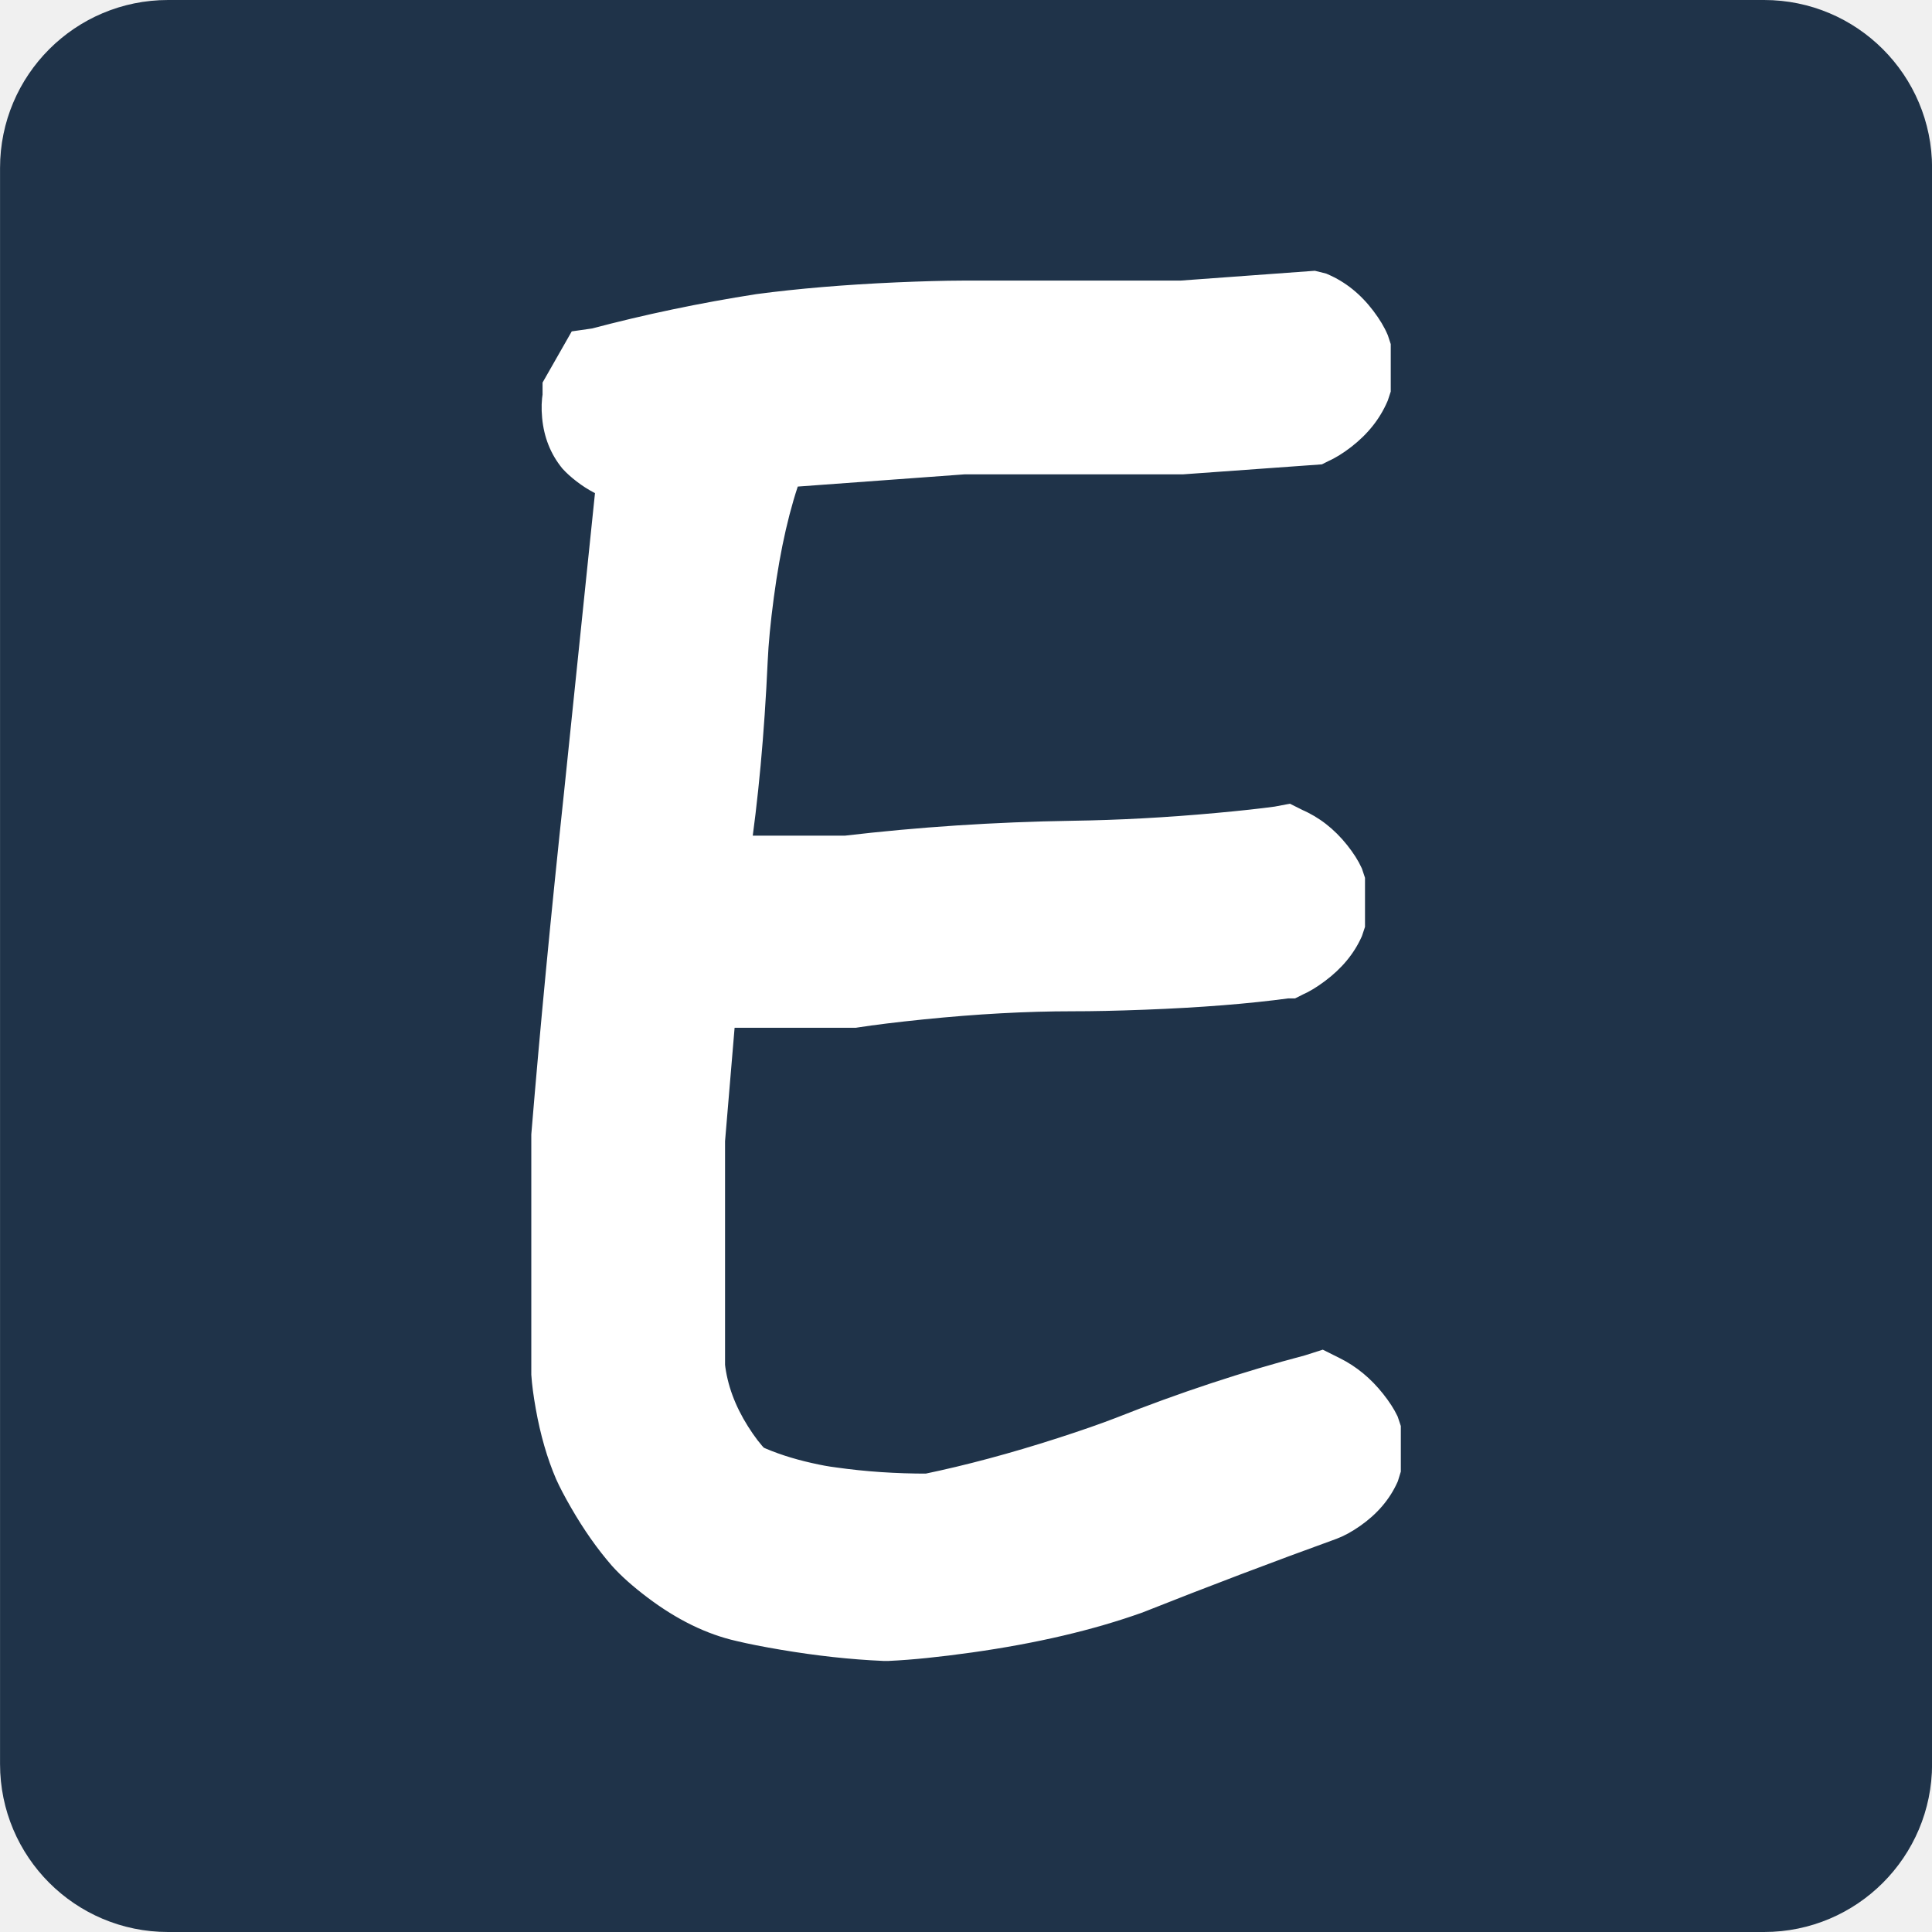
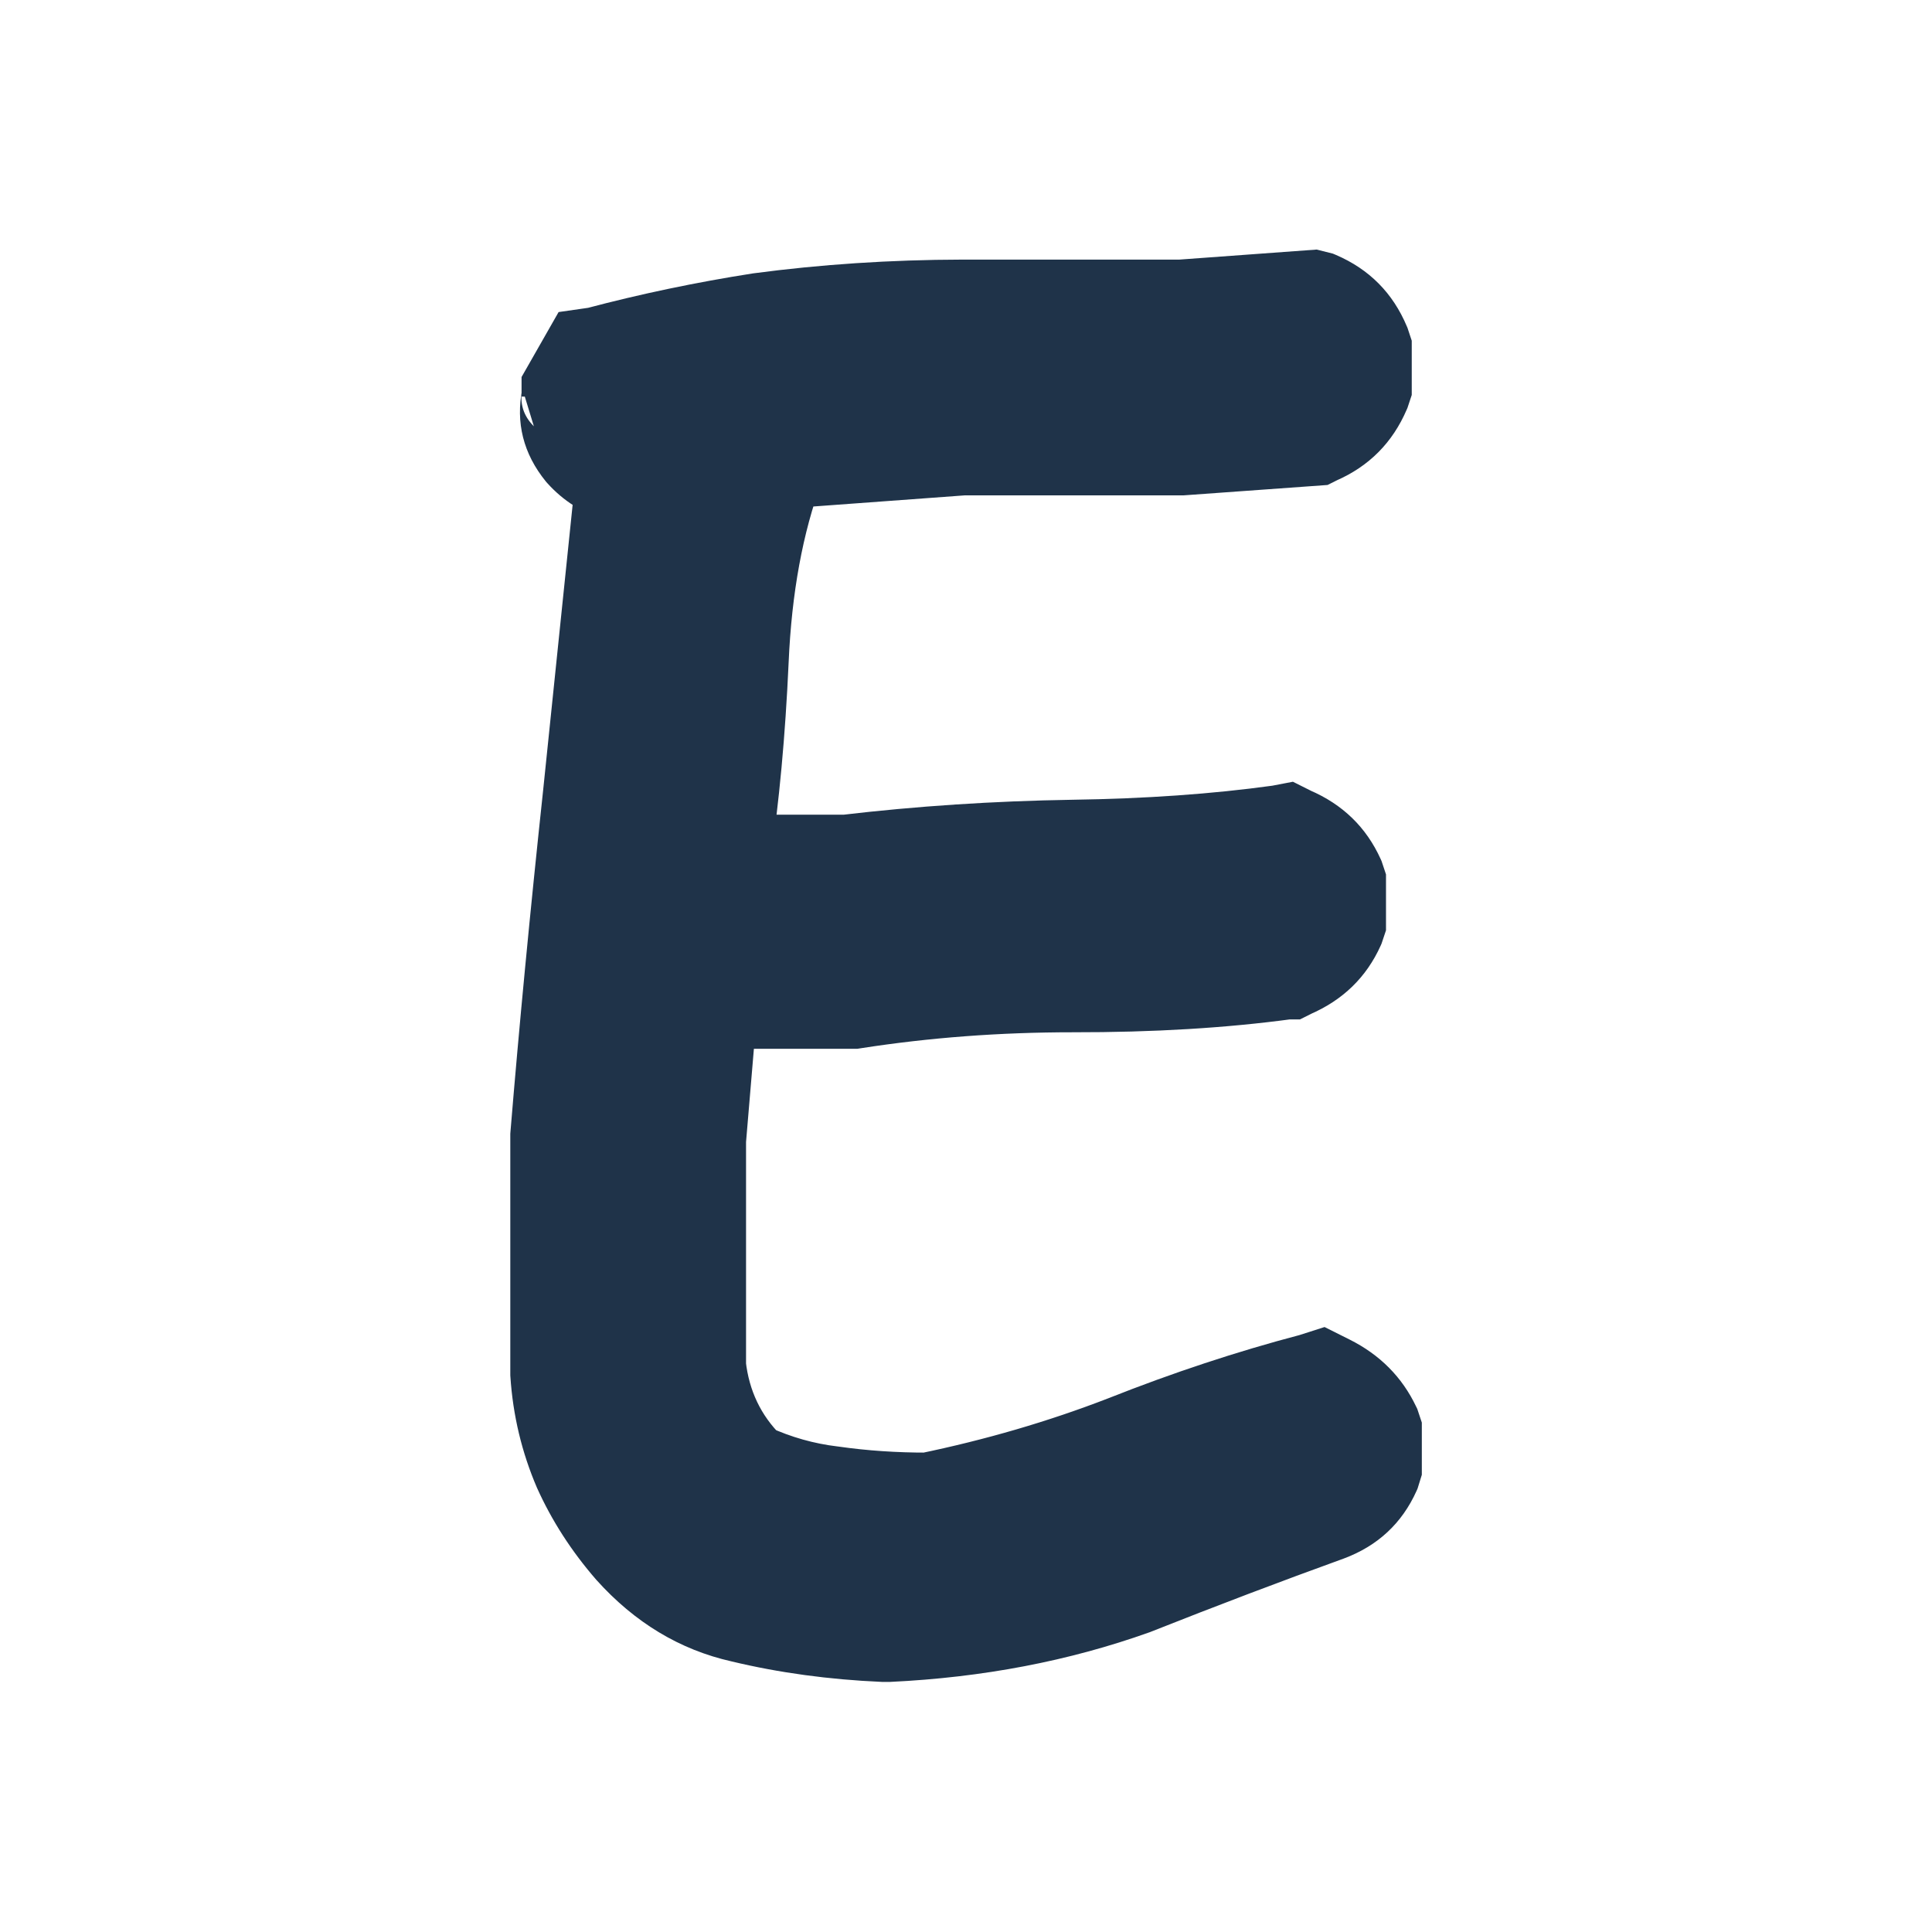
<svg xmlns="http://www.w3.org/2000/svg" xmlns:xlink="http://www.w3.org/1999/xlink" width="46" height="46" viewBox="0 0 46 46" fill="none">
  <g opacity="1" transform="translate(0 0)">
+     <rect fill="#FFFFFF" opacity="1" transform="translate(0 0)" x="0" y="0" width="46" height="46" rx="0" ry="0" />
    <mask id="bg-mask-0" fill="white">
      <use transform="translate(0 0)" xlink:href="#path_0" />
    </mask>
    <g mask="url(#bg-mask-0)">
-       <path id="矩形 1" fill-rule="evenodd" style="fill:#1F3349" opacity="1" d="M4.001 46L42.002 46C44.212 46 46.002 44.21 46.002 42L46.002 4C46.002 1.79 44.212 0 42.002 0L4.001 0C1.791 0 0.001 1.79 0.001 4L0.001 42C0.001 44.21 1.791 46 4.001 46Z" />
-       <path id="文本 3" fill-rule="evenodd" style="fill:#FFFFFF" opacity="1" d="M21.075 39.046L21.037 39.046C19.249 38.968 17.654 38.586 17.654 38.586C16.099 38.236 14.942 36.947 14.942 36.947C14.165 36.053 13.696 35.011 13.696 35.011C13.23 33.923 13.15 32.711 13.15 32.711L13.15 27.076L13.15 27.038C13.46 23.269 13.926 18.921 13.926 18.921C14.353 14.957 14.702 11.417 14.702 11.417C14.158 11.262 13.773 10.832 13.773 10.832C13.267 10.211 13.418 9.443 13.418 9.443L13.418 9.242L13.926 8.35L14.194 8.312C16.098 7.807 18.085 7.498 18.085 7.498C20.417 7.187 22.905 7.181 22.905 7.181L28.109 7.181L31.262 6.951L31.416 6.99C32.231 7.339 32.575 8.159 32.575 8.159L32.613 8.274L32.613 9.242L32.575 9.357C32.225 10.173 31.416 10.526 31.416 10.526L31.339 10.564L28.148 10.794L22.944 10.794L18.631 11.111C17.893 13.092 17.778 15.73 17.778 15.73C17.662 18.294 17.347 20.397 17.347 20.397L20.145 20.397C22.788 20.086 25.541 20.042 25.541 20.042C28.222 20.003 30.438 19.697 30.438 19.697L30.639 19.659L30.793 19.735C31.609 20.085 31.962 20.866 31.962 20.866L32 20.981L32 21.988L31.962 22.102C31.612 22.88 30.793 23.233 30.793 23.233L30.716 23.272L30.639 23.272C28.347 23.583 25.541 23.578 25.541 23.578C22.86 23.578 20.337 23.971 20.337 23.971L20.261 23.971L17.031 23.971L16.763 27.153L16.763 32.52C16.918 33.919 17.893 34.887 17.893 34.887C18.826 35.314 19.829 35.433 19.829 35.433C20.917 35.588 22.091 35.586 22.091 35.586C24.539 35.081 26.748 34.225 26.748 34.225C29.002 33.332 31.214 32.75 31.214 32.75L31.454 32.673L31.684 32.788C32.461 33.176 32.815 33.919 32.815 33.919L32.853 34.034L32.853 34.963L32.815 35.088C32.465 35.865 31.645 36.171 31.645 36.171C29.392 36.987 27.026 37.925 27.026 37.925C24.306 38.896 21.152 39.046 21.152 39.046L21.075 39.046Z" />
-       <path id="文本 3" style="fill:#FFFFFF; opacity:1;" d="M21.075 39.546L21.026 39.546L21.015 39.545L21.026 39.546L21.015 39.545Q19.867 39.495 18.592 39.28Q17.953 39.172 17.537 39.072Q16.467 38.831 15.414 38.034Q14.892 37.64 14.57 37.281L14.57 37.281Q14.047 36.68 13.595 35.894Q13.368 35.501 13.24 35.216L13.24 35.216Q12.922 34.475 12.756 33.541Q12.673 33.075 12.651 32.744L12.65 32.728L12.65 27.076L12.65 27.017L12.651 26.997L12.65 27.017L12.651 26.997Q12.963 23.222 13.429 18.868L14.205 11.366L14.702 11.417L14.565 11.898L14.702 11.417L14.565 11.898Q14.133 11.774 13.729 11.463Q13.528 11.308 13.401 11.167L13.401 11.167L13.392 11.158L13.384 11.148L13.392 11.158L13.384 11.148Q12.973 10.642 12.908 9.952Q12.876 9.61 12.927 9.347L13.418 9.443L12.918 9.443L12.918 9.109L13.613 7.89L14.123 7.817L14.194 8.312L14.066 7.829L14.194 8.312L14.066 7.829Q15.995 7.317 18.008 7.003Q19.498 6.805 21.348 6.723Q22.272 6.683 22.904 6.681L28.109 6.681L28.109 7.181L28.073 6.683L31.306 6.447L31.576 6.514L31.612 6.53L31.576 6.514L31.612 6.53Q32.244 6.801 32.7 7.404Q32.926 7.703 33.036 7.965L33.044 7.983L33.113 8.193L33.113 9.323L33.043 9.535L33.035 9.554L33.043 9.535L33.035 9.554Q32.765 10.183 32.17 10.643Q31.875 10.871 31.615 10.984L31.416 10.526L31.639 10.973L31.474 11.056L28.166 11.294L22.944 11.294L22.944 10.794L22.98 11.293L18.668 11.609L18.631 11.111L19.1 11.285L18.631 11.111L19.1 11.285Q18.658 12.471 18.424 14.229Q18.306 15.114 18.278 15.751L18.278 15.751Q18.16 18.343 17.842 20.471L17.842 20.471L17.347 20.397L17.347 19.897L20.145 19.897L20.145 20.397L20.087 19.9L20.145 20.397L20.087 19.9Q22.755 19.586 25.533 19.542Q27.19 19.518 28.949 19.357Q29.827 19.277 30.37 19.202L30.438 19.697L30.344 19.206L30.712 19.136L31.016 19.288L30.793 19.735L30.989 19.276L30.793 19.735L30.989 19.276Q31.615 19.544 32.074 20.12Q32.303 20.408 32.417 20.66L32.417 20.66L32.428 20.684L32.5 20.9L32.5 22.069L32.428 22.285L32.418 22.308L32.428 22.285L32.418 22.308Q32.146 22.912 31.545 23.36Q31.25 23.581 30.991 23.692L30.793 23.233L31.016 23.681L30.834 23.772L30.639 23.772L30.639 23.272L30.706 23.767L30.639 23.272L30.706 23.767Q29.25 23.965 27.25 24.041Q26.252 24.079 25.54 24.078Q23.891 24.078 21.986 24.272Q21.033 24.369 20.414 24.465L20.414 24.465L20.376 24.471L20.261 24.471L17.031 24.471L17.031 23.971L17.529 24.013L17.261 27.195L16.763 27.153L17.263 27.153L17.263 32.52L16.763 32.52L17.259 32.464L16.763 32.52L17.259 32.464Q17.344 33.224 17.809 33.961Q18.042 34.33 18.246 34.532L17.893 34.887L18.102 34.432L17.893 34.887L18.102 34.432Q18.637 34.678 19.321 34.832Q19.663 34.91 19.888 34.936L19.888 34.936L19.894 34.937L19.9 34.938L19.894 34.937L19.9 34.938Q20.952 35.088 22.09 35.086L22.091 35.586L21.99 35.097L22.091 35.586L21.99 35.097Q23.493 34.786 25.184 34.241Q26.029 33.968 26.568 33.759Q28.846 32.856 31.087 32.266L31.087 32.266L31.214 32.75L31.062 32.273L31.495 32.135L31.907 32.341Q32.492 32.633 32.932 33.188Q33.153 33.467 33.266 33.704L33.266 33.704L33.279 33.731L33.353 33.953L33.353 35.038L33.283 35.265L33.271 35.293L33.283 35.265L33.271 35.293Q32.995 35.904 32.385 36.331Q32.085 36.541 31.82 36.639L31.82 36.639Q29.569 37.454 27.211 38.389L27.203 38.393L27.195 38.395L27.203 38.393L27.195 38.395Q25.446 39.02 23.139 39.345Q21.987 39.507 21.175 39.545L21.164 39.546L21.075 39.546ZM21.075 38.546L21.152 38.546L21.152 39.046L21.128 38.546Q21.894 38.51 22.999 38.354Q25.206 38.044 26.858 37.454L27.026 37.925L26.858 37.454L27.026 37.925L26.842 37.46Q29.214 36.519 31.471 35.702L31.471 35.702Q31.616 35.648 31.813 35.511Q32.197 35.243 32.359 34.883L32.815 35.088L32.359 34.883L32.815 35.088L32.337 34.941L32.375 34.816L32.853 34.963L32.353 34.963L32.353 34.034L32.853 34.034L32.379 34.192L32.34 34.077L32.815 33.919L32.363 34.134L32.363 34.134Q32.299 33.999 32.149 33.809Q31.846 33.428 31.46 33.235L31.23 33.12L31.454 32.673L31.606 33.149L31.354 33.23L31.341 33.233L31.341 33.233Q29.158 33.808 26.929 34.692Q26.363 34.911 25.491 35.192Q23.749 35.755 22.192 36.076L22.142 36.086L22.192 36.076L22.142 36.086L22.092 36.086Q20.882 36.088 19.759 35.928L19.829 35.433L19.759 35.928L19.829 35.433L19.77 35.929L19.77 35.929Q19.493 35.897 19.1 35.808Q18.315 35.63 17.685 35.341L17.604 35.304L17.685 35.341L17.604 35.304L17.541 35.242Q17.257 34.959 16.963 34.495Q16.375 33.563 16.266 32.575L16.263 32.547L16.266 32.575L16.263 32.547L16.263 27.132L16.571 23.471L20.261 23.471L20.337 23.471L20.337 23.971L20.26 23.477L20.26 23.477Q20.906 23.377 21.885 23.277Q23.84 23.078 25.542 23.078Q26.233 23.079 27.211 23.042Q29.163 22.967 30.572 22.776L30.605 22.772L30.572 22.776L30.605 22.772L30.716 22.772L30.716 23.272L30.492 22.825L30.581 22.78L30.594 22.774Q30.745 22.709 30.947 22.559Q31.34 22.265 31.506 21.897L31.962 22.102L31.506 21.897L31.962 22.102L31.487 21.944L31.526 21.829L32 21.988L31.5 21.988L31.5 20.981L32 20.981L31.526 21.139L31.487 21.024L31.962 20.866L31.506 21.072L31.506 21.072Q31.443 20.933 31.292 20.743Q30.99 20.364 30.596 20.195L30.582 20.189L30.596 20.195L30.582 20.189L30.416 20.106L30.639 19.659L30.733 20.15L30.519 20.191L30.506 20.192Q29.941 20.27 29.041 20.353Q27.243 20.517 25.549 20.542Q22.821 20.585 20.204 20.893L20.175 20.897L20.204 20.893L20.175 20.897L16.767 20.897L16.853 20.323L16.853 20.323Q17.163 18.246 17.279 15.708L17.279 15.708Q17.308 15.026 17.433 14.096Q17.682 12.227 18.163 10.936L18.275 10.635L18.163 10.936L18.275 10.635L22.925 10.294L28.148 10.294L28.148 10.794L28.112 10.296L31.303 10.066L31.339 10.564L31.115 10.117L31.204 10.073L31.216 10.068Q31.361 10.004 31.558 9.852Q31.948 9.55 32.115 9.16L32.575 9.357L32.115 9.16L32.575 9.357L32.101 9.199L32.139 9.084L32.613 9.242L32.113 9.242L32.113 8.274L32.613 8.274L32.139 8.432L32.101 8.317L32.575 8.159L32.114 8.352Q32.052 8.205 31.902 8.007Q31.607 7.616 31.218 7.449L31.416 6.99L31.218 7.449L31.416 6.99L31.294 7.475L31.141 7.436L31.262 6.951L31.299 7.45L28.127 7.681L22.907 7.681Q22.295 7.683 21.392 7.722Q19.586 7.802 18.162 7.992Q16.201 8.297 14.322 8.795L14.294 8.803L14.322 8.795L14.294 8.803L13.997 8.845L13.926 8.35L14.36 8.598L13.852 9.489L13.418 9.242L13.918 9.242L13.918 9.492L13.909 9.539Q13.885 9.66 13.904 9.858Q13.94 10.246 14.161 10.517L13.773 10.832L14.161 10.517L13.773 10.832L14.145 10.498L14.144 10.498Q14.211 10.572 14.339 10.671Q14.592 10.866 14.839 10.936L15.243 11.052L14.839 10.936L15.243 11.052L14.423 18.974Q13.958 23.316 13.648 27.079L13.15 27.038L13.648 27.079L13.15 27.038L13.65 27.038L13.65 27.076L13.65 32.711L13.15 32.711L13.649 32.678Q13.667 32.954 13.74 33.365Q13.887 34.187 14.152 34.806L14.152 34.806Q14.259 35.045 14.461 35.395Q14.865 36.097 15.314 36.613L15.314 36.613Q15.572 36.9 16.017 37.237Q16.898 37.903 17.77 38.1Q18.153 38.191 18.758 38.294Q19.972 38.499 21.058 38.546L21.037 39.046L21.058 38.546L21.037 39.046L21.037 38.546L21.075 38.546Z" />
+       <path d="M4.001 0L42.001 0C44.211 0 46.001 1.791 46.001 4L46.001 42C46.001 44.209 44.211 46 42.001 46L4.001 46C1.792 46 0.001 44.209 0.001 42L0.001 4C0.001 1.791 1.792 0 4.001 0Z" />
+       <path id="文本 3" fill-rule="evenodd" style="fill:#1F3349" opacity="1" d="M21.075 39.046L21.037 39.046C19.249 38.968 17.654 38.586 17.654 38.586C16.099 38.236 14.942 36.947 14.942 36.947C14.165 36.053 13.696 35.011 13.696 35.011C13.23 33.923 13.15 32.711 13.15 32.711L13.15 27.076L13.15 27.038C13.46 23.269 13.926 18.921 13.926 18.921C14.353 14.957 14.702 11.417 14.702 11.417C14.158 11.262 13.773 10.832 13.773 10.832C13.267 10.211 13.418 9.443 13.418 9.443L13.418 9.242L13.926 8.35L14.194 8.312C16.098 7.807 18.085 7.498 18.085 7.498C20.417 7.187 22.905 7.181 22.905 7.181L28.109 7.181L31.262 6.951L31.416 6.99C32.231 7.339 32.575 8.159 32.575 8.159L32.613 8.274L32.613 9.242L32.575 9.357C32.225 10.173 31.416 10.526 31.416 10.526L31.339 10.564L28.148 10.794L22.944 10.794L18.631 11.111C17.893 13.092 17.778 15.73 17.778 15.73C17.662 18.294 17.347 20.397 17.347 20.397L20.145 20.397C22.788 20.086 25.541 20.042 25.541 20.042C28.222 20.003 30.438 19.697 30.438 19.697L30.639 19.659L30.793 19.735C31.609 20.085 31.962 20.866 31.962 20.866L32 20.981L32 21.988L31.962 22.102C31.612 22.88 30.793 23.233 30.793 23.233L30.716 23.272L30.639 23.272C28.347 23.583 25.541 23.578 25.541 23.578C22.86 23.578 20.337 23.971 20.337 23.971L20.261 23.971L17.031 23.971L16.763 27.153L16.763 32.52C16.918 33.919 17.893 34.887 17.893 34.887C18.826 35.314 19.829 35.433 19.829 35.433C20.917 35.588 22.091 35.586 22.091 35.586C24.539 35.081 26.748 34.225 26.748 34.225C29.002 33.332 31.214 32.75 31.214 32.75L31.454 32.673L31.684 32.788C32.461 33.176 32.815 33.919 32.815 33.919L32.853 34.034L32.853 34.963L32.815 35.088C32.465 35.865 31.645 36.171 31.645 36.171C29.392 36.987 27.026 37.925 27.026 37.925C24.306 38.896 21.152 39.046 21.152 39.046L21.075 39.046Z" />
+       <path id="文本 3" style="fill:#1F3349; opacity:1;" d="M21.075 40.046L21.015 40.046L20.993 40.045L21.015 40.046L20.993 40.045Q19.11 39.963 17.421 39.558Q15.569 39.142 14.198 37.615Q13.313 36.598 12.784 35.421Q12.243 34.16 12.152 32.777L12.15 32.744L12.15 27.076L12.15 26.997L12.153 26.956L12.15 26.997L12.153 26.956Q12.464 23.179 12.932 18.814L12.932 18.814L13.707 11.314L14.702 11.417L14.427 12.379L14.702 11.417L14.427 12.379Q13.607 12.144 13.029 11.501L13.012 11.482L12.996 11.463L13.012 11.482L12.996 11.463Q12.192 10.473 12.437 9.247Q12.332 9.772 12.711 10.15L12.437 9.251L13.418 9.443L12.418 9.443L12.418 8.977L13.3 7.43L14.053 7.322L14.194 8.312L13.938 7.346L14.194 8.312L13.938 7.346Q15.893 6.827 17.931 6.509Q20.349 6.187 22.903 6.181L28.109 6.181L28.109 7.181L28.037 6.184L31.349 5.942L31.736 6.039L31.809 6.07L31.736 6.039L31.809 6.07Q32.997 6.58 33.497 7.772L33.512 7.807L33.613 8.112L33.613 9.404L33.511 9.712L33.494 9.751L33.511 9.712L33.494 9.751Q32.988 10.931 31.815 11.443L31.815 11.443L31.416 10.526L31.863 11.42L31.609 11.547L28.184 11.794L22.944 11.794L22.944 10.794L23.017 11.791L18.704 12.108L18.631 11.111L19.568 11.46L18.631 11.111L19.568 11.46Q18.885 13.293 18.777 15.773L18.777 15.773Q18.659 18.391 18.336 20.545L17.347 20.397L17.347 19.397L20.145 19.397L20.145 20.397L20.029 19.404L20.145 20.397L20.029 19.404Q22.721 19.087 25.525 19.042Q28.146 19.004 30.301 18.706L30.438 19.697L30.251 18.715L30.784 18.613L31.24 18.841L30.793 19.735L31.186 18.816L30.793 19.735L31.186 18.816Q32.359 19.319 32.873 20.454L32.873 20.454L32.894 20.501L33 20.819L33 22.15L32.894 22.467L32.874 22.513L32.894 22.467L32.874 22.513Q32.365 23.644 31.189 24.151L30.793 23.233L31.24 24.128L30.952 24.272L30.639 24.272L30.639 23.272L30.774 24.263L30.639 23.272L30.774 24.263Q28.414 24.583 25.539 24.578L25.539 24.578Q22.937 24.578 20.491 24.959L20.415 24.971L20.261 24.971L17.031 24.971L17.031 23.971L18.027 24.055L17.759 27.237L16.763 27.153L17.763 27.153L17.763 32.52L16.763 32.52L17.756 32.409L16.763 32.52L17.756 32.409Q17.873 33.457 18.598 34.177L18.598 34.177L17.893 34.887L18.31 33.978L17.893 34.887L18.31 33.978Q19.1 34.34 19.947 34.44L19.947 34.44L19.959 34.441L19.971 34.443L19.959 34.441L19.971 34.443Q20.987 34.588 22.089 34.586L22.091 35.586L21.889 34.607L22.091 35.586L21.889 34.607Q24.255 34.118 26.387 33.293Q28.689 32.38 30.96 31.782L31.214 32.75L30.91 31.797L31.537 31.596L32.131 31.893Q33.216 32.436 33.717 33.489L33.744 33.544L33.853 33.871L33.853 35.114L33.752 35.441L33.727 35.498L33.752 35.441L33.727 35.498Q33.206 36.656 31.995 37.108L31.995 37.108Q29.745 37.922 27.395 38.854L27.395 38.854L27.379 38.861L27.363 38.866L27.379 38.861L27.363 38.866Q24.502 39.888 21.199 40.045L21.175 40.046L21.075 40.046L21.075 38.046L21.152 38.046L21.152 39.046L21.104 38.047Q24.11 37.904 26.69 36.983L27.026 37.925L26.69 36.983L27.026 37.925L26.658 36.995L26.658 36.995Q29.036 36.052 31.296 35.234L31.296 35.234Q31.724 35.074 31.903 34.678L32.815 35.088L31.903 34.678L32.815 35.088L31.859 34.794L31.897 34.669L32.853 34.963L31.853 34.963L31.853 34.034L32.853 34.034L31.904 34.35L31.866 34.235L32.815 33.919L31.912 34.349Q31.706 33.917 31.237 33.682L31.007 33.567L31.454 32.673L31.759 33.625L31.494 33.71L31.469 33.717Q29.315 34.283 27.11 35.158Q24.823 36.044 22.293 36.566L22.194 36.586L22.293 36.566L22.194 36.586L22.093 36.586Q20.847 36.589 19.688 36.423L19.829 35.433L19.688 36.423L19.829 35.433L19.712 36.426L19.712 36.426Q18.552 36.289 17.477 35.796L17.315 35.722L17.477 35.796L17.315 35.722L17.189 35.596L17.189 35.596Q15.963 34.379 15.769 32.63L15.763 32.575L15.769 32.63L15.763 32.575L15.763 27.111L16.112 22.971L20.261 22.971L20.337 22.971L20.337 23.971L20.183 22.983Q22.782 22.578 25.542 22.578L25.542 22.578Q28.28 22.582 30.505 22.281L30.572 22.272L30.505 22.281L30.572 22.272L30.716 22.272L30.716 23.272L30.269 22.377L30.37 22.326L30.396 22.315Q30.859 22.115 31.05 21.692L31.962 22.102L31.05 21.692L31.962 22.102L31.013 21.786L31.051 21.671L32 21.988L31 21.988L31 20.981L32 20.981L31.051 21.297L31.013 21.183L31.962 20.866L31.05 21.278L31.051 21.278Q30.857 20.851 30.399 20.655L30.372 20.643L30.399 20.655L30.372 20.643L30.192 20.553L30.639 19.659L30.826 20.641L30.6 20.684L30.575 20.688Q28.298 21.002 25.557 21.042Q22.854 21.085 20.262 21.39L20.204 21.397L20.262 21.39L20.204 21.397L16.186 21.397L16.358 20.249Q16.665 18.197 16.779 15.686L16.779 15.686Q16.901 12.891 17.694 10.761L17.918 10.16L17.694 10.761L17.918 10.16L22.907 9.794L28.148 9.794L28.148 10.794L28.076 9.797L31.267 9.567L31.339 10.564L30.892 9.67L30.992 9.62L31.016 9.609L31.016 9.609Q31.462 9.414 31.656 8.963L32.575 9.357L31.656 8.963L32.575 9.357L31.626 9.04L31.665 8.925L32.613 9.242L31.613 9.242L31.613 8.274L32.613 8.274L31.665 8.59L31.626 8.475L32.575 8.159L31.653 8.545Q31.466 8.099 31.022 7.909L31.416 6.99L31.022 7.909L31.416 6.99L31.173 7.96L31.02 7.921L31.262 6.951L31.335 7.949L28.146 8.181L22.908 8.181Q20.484 8.187 18.239 8.486Q16.304 8.787 14.451 9.279L14.394 9.294L14.451 9.279L14.394 9.294L14.067 9.34L13.926 8.35L14.795 8.846L14.287 9.737L13.418 9.242L14.418 9.242L14.418 9.54L14.399 9.635L14.125 8.736Q14.504 9.114 14.399 9.639Q14.338 9.943 14.549 10.202L13.773 10.832L14.549 10.202L13.773 10.832L14.516 10.164Q14.71 10.379 14.977 10.456L15.783 10.686L14.977 10.456L15.783 10.686L14.92 19.027L14.92 19.027Q14.456 23.368 14.146 27.12L13.15 27.038L14.146 27.12L13.15 27.038L14.15 27.038L14.15 27.076L14.15 32.711L13.15 32.711L14.148 32.645Q14.216 33.687 14.608 34.601Q15.016 35.509 15.686 36.279Q16.63 37.331 17.887 37.613Q19.389 37.973 21.08 38.047L21.037 39.046L21.08 38.047L21.037 39.046L21.037 38.046L21.075 38.046L21.075 40.046Z" />
    </g>
  </g>
  <defs>
    <rect id="path_0" x="0" y="0" width="46" height="46" rx="0" ry="0" />
  </defs>
</svg>
